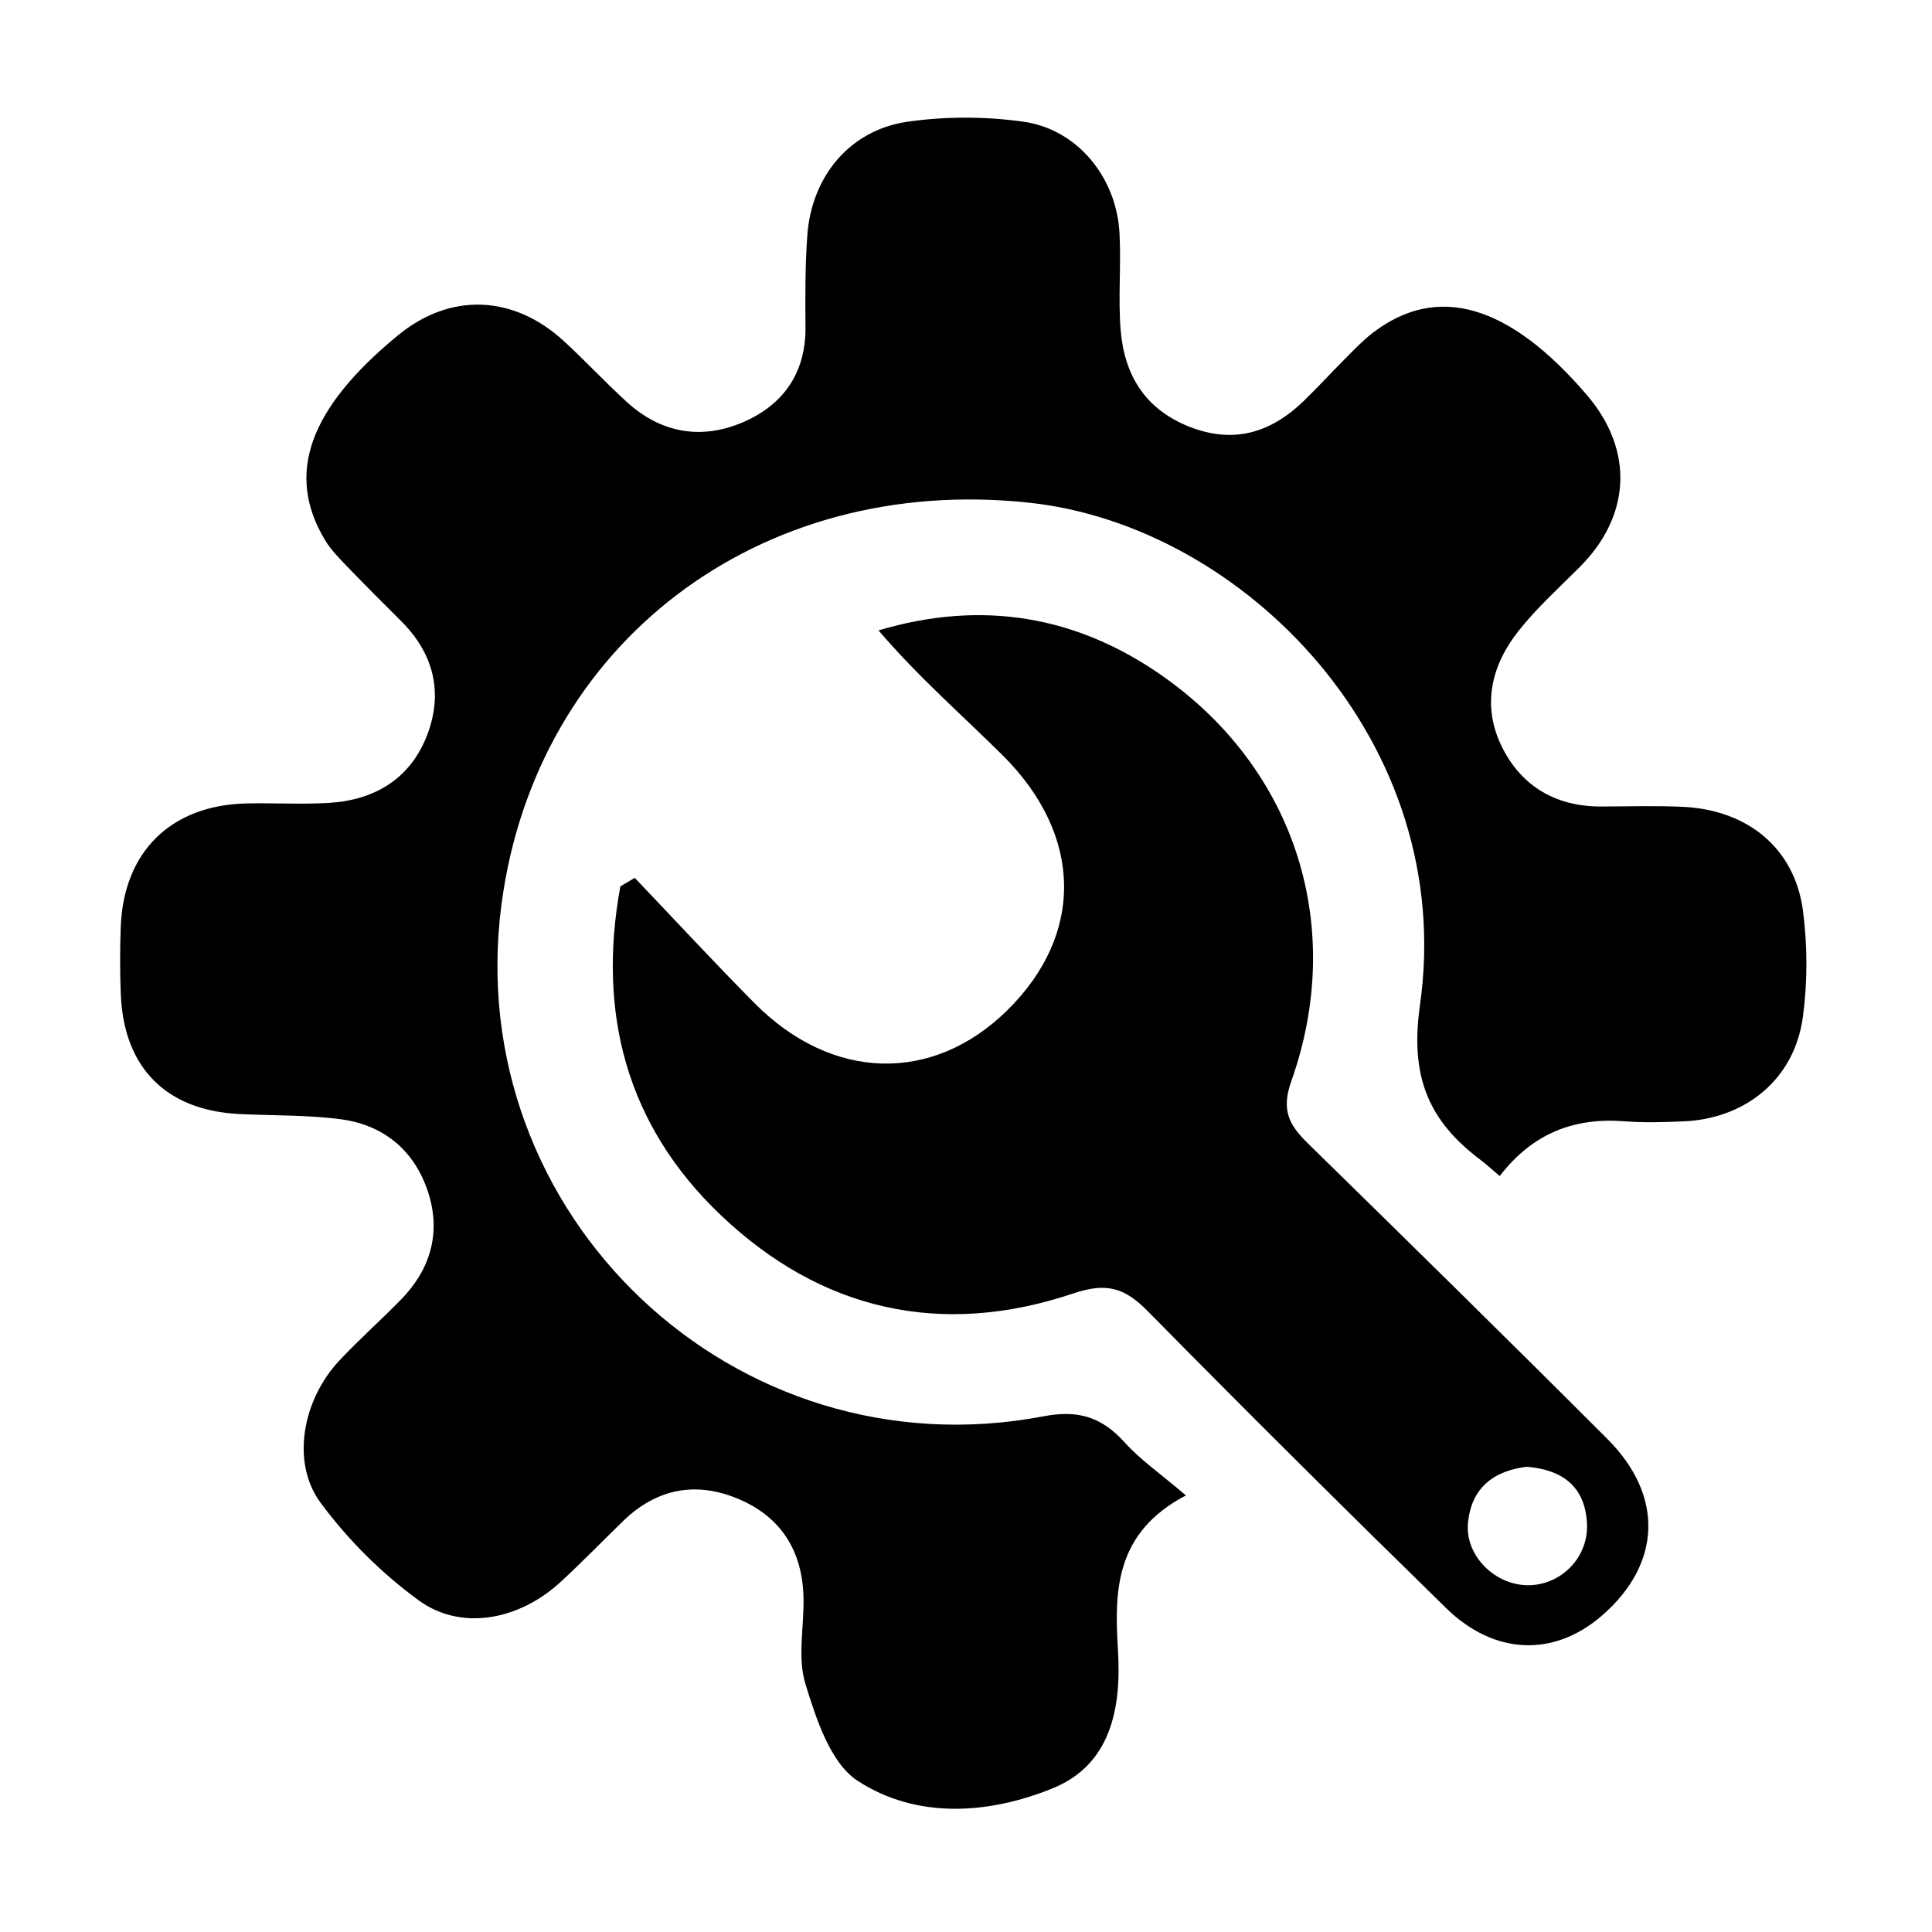
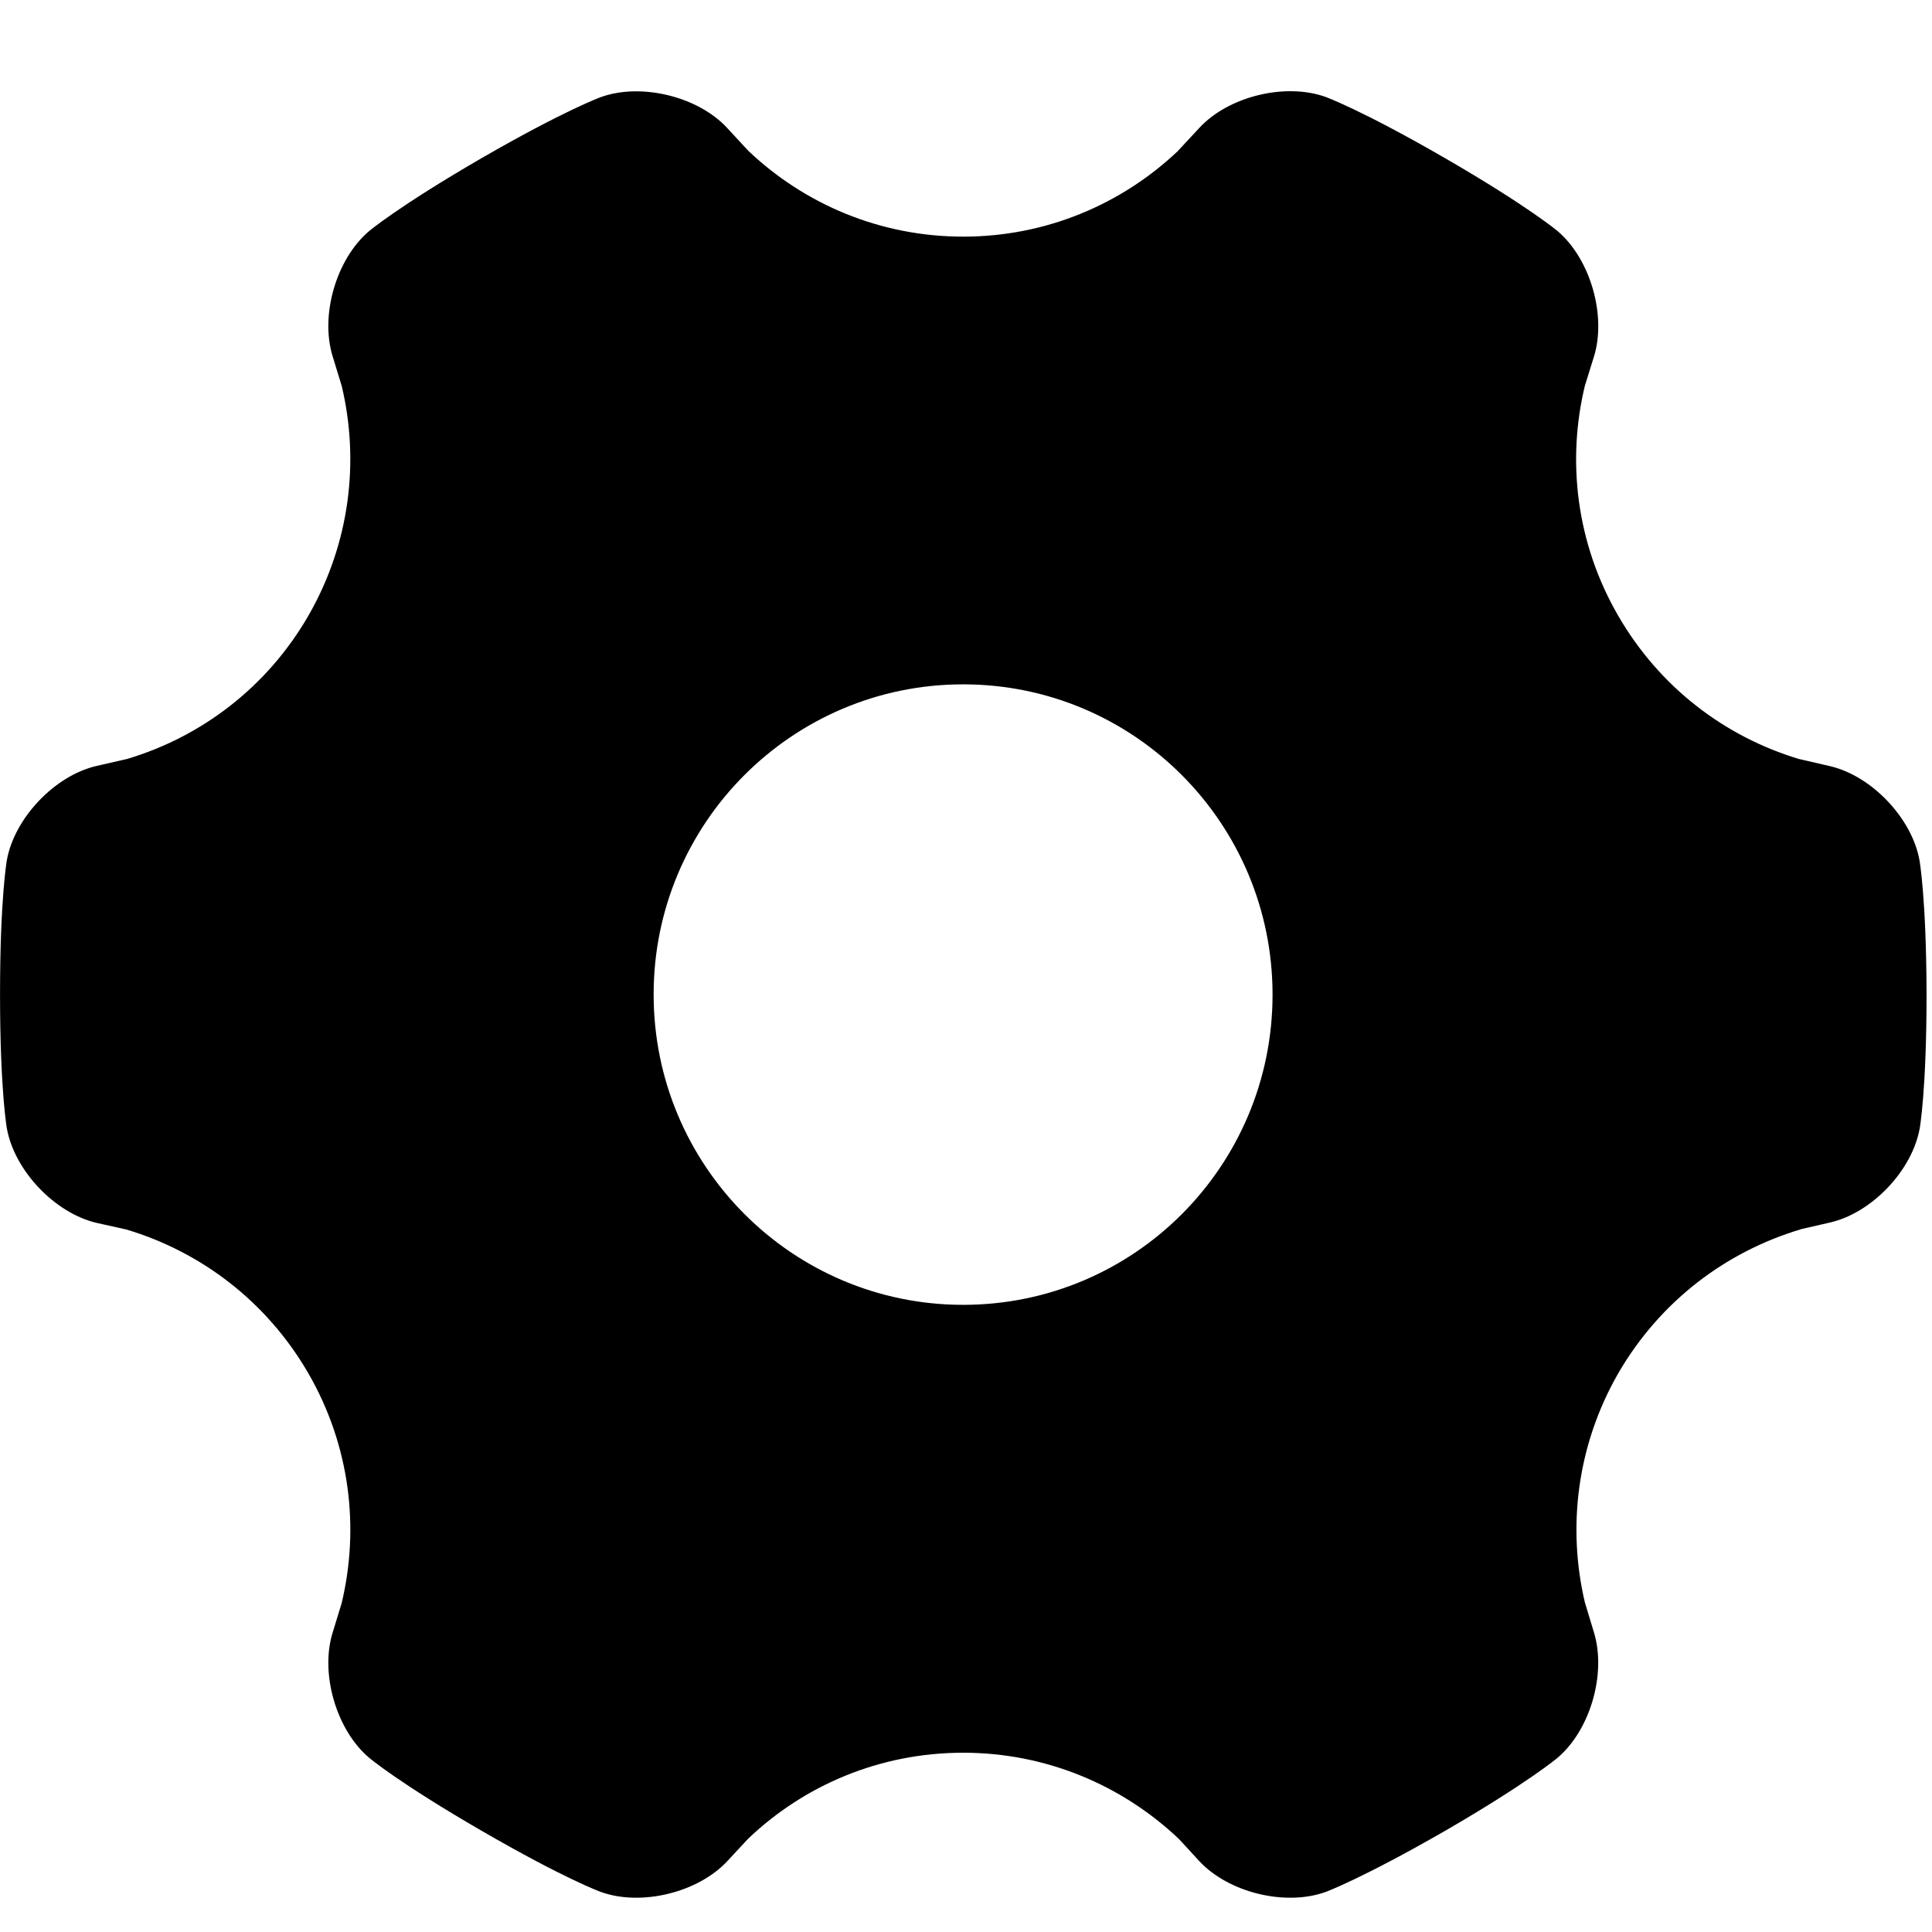
- <svg xmlns="http://www.w3.org/2000/svg" t="1731290044126" class="icon" viewBox="0 0 1024 1024" version="1.1" p-id="4586" width="200" height="200">
-   <path d="M794.876 623.33c-4.784-4.062-7.258-6.38-9.952-8.4-27.737-20.754-37.713-44.19-32.319-82.145 19.8-139.245-93.017-253.946-206.836-266.31-143.583-15.602-261.732 74.766-279.96 212.772-21.77 164.801 123.73 302.652 287.365 271.41 18.378-3.506 30.783 0.446 42.82 13.75 8.514 9.43 19.276 16.846 32.58 28.196-37.473 19.617-38.011 50.35-36.04 81.84 1.936 31.034-3.793 60.916-34.653 73.425-33.676 13.66-71.837 16.504-103.297-3.983-14.46-9.421-21.935-32.737-27.673-51.282-4.352-14.048-0.68-30.5-1.04-45.88-0.56-24.534-11.77-42.689-34.499-52.259-22.689-9.547-43.47-5.464-61.298 11.907-11.018 10.738-21.743 21.794-33.06 32.197-21.937 20.16-52.574 26.043-75.034 9.692-19.629-14.298-37.691-32.264-52.094-51.806-15.78-21.428-9.509-54.512 9.919-75.27 10.47-11.205 22.021-21.403 32.74-32.384 15.635-16.002 21.25-35.372 14.46-56.601-7.082-22.118-23.34-35.937-46.434-38.981-17.727-2.337-35.8-1.867-53.721-2.76-38.678-1.923-61.156-24.4-62.808-63.173-0.515-11.947-0.479-23.938-0.044-35.885 1.439-39.964 26.6-64.674 66.684-65.56 14.517-0.32 29.097 0.572 43.574-0.286 24.105-1.416 42.94-12.609 51.91-35.371 8.92-22.633 3.952-43.585-13.62-61.066-9.673-9.635-19.343-19.29-28.817-29.136-4.1-4.272-8.377-8.62-11.405-13.637-21.141-35.014-8.628-69.844 38.73-108.712 27.561-22.62 61.066-21.495 87.969 3.302 11.302 10.416 21.803 21.712 33.15 32.078 18.179 16.624 39.645 20.28 61.774 10.708 21.187-9.166 33.18-26.012 32.98-50.296-0.132-16.218-0.212-32.506 0.965-48.668 2.279-31.39 22.609-55.883 53.202-60.253 20.027-2.861 41.11-2.827 61.155-0.035 28.817 4.009 49.547 29.525 51.112 59.17 0.913 17.046-0.777 34.263 0.605 51.252 1.938 23.7 12.787 41.89 36.237 51.21 23.646 9.388 43.388 3.283 60.841-13.61 7.36-7.132 14.276-14.74 21.529-21.985 4.826-4.826 9.55-9.874 14.94-14.027 34.249-26.36 72.397-15.23 113.57 32.895 25.1 29.332 23.431 64.166-4.146 91.538-10.901 10.822-22.363 21.295-31.896 33.259-14.864 18.652-19.838 40.296-8.697 62.27 10.434 20.57 28.559 31.033 52.106 31.027 14.533-0.012 29.084-0.52 43.578 0.177 34.573 1.673 59.32 22.192 63.605 55.235 2.396 18.451 2.411 37.747-0.078 56.182-4.432 32.808-30.227 54.029-63.68 55.308-10.245 0.396-20.565 0.749-30.763-0.056-26.606-2.09-48.629 6.18-66.236 29.017zM336.43 465.278c21.129 22.158 41.911 44.652 63.458 66.386 41.072 41.432 94.474 42.723 134.032 3.772 40.815-40.181 40.192-92.732-2.596-135.204-21.811-21.637-45.026-41.848-65.681-66.107 55.258-16.458 105.312-7.43 150.141 23.894 71.06 49.655 97.592 133.46 68.604 215.108-5.522 15.544-0.925 23.335 8.91 32.963C746.4 658.085 799.44 710.156 851.982 762.722c30.141 30.171 28.558 66.27-2.897 93.571-25.333 21.976-56.919 21.16-82.622-3.98-53.157-51.972-105.923-104.357-158.085-157.32-12.118-12.295-21.594-15.47-39.462-9.458-69.97 23.549-133.781 9.174-187.103-41.697-50.094-47.784-65.217-107.37-53.014-174.026 2.548-1.507 5.094-3.02 7.63-4.534z m472.857 312.145c-17.693 2.097-29.64 11.274-31.242 30.09-1.463 17.126 14.383 32.66 31.79 32.693 17.664 0.03 32.298-14.9 31.29-32.889-1.085-19.346-12.804-28.3-31.838-29.894z m0 0" p-id="4587" />
+ <svg xmlns="http://www.w3.org/2000/svg" t="1734057434054" class="icon" viewBox="0 0 1024 1024" version="1.1" p-id="2347" width="200" height="200">
+   <path d="M1017.378 456.011c-3.989-22.374-25.431-44.901-47.618-49.979l-16.451-3.803c-39.016-11.78-73.666-37.86-95.667-75.942-22.185-38.357-27.235-81.921-17.634-121.807l4.861-15.612c6.67-21.72-1.994-51.634-19.257-66.345 0 0-15.643-13.21-59.71-38.699-44.06-25.458-63.191-32.41-63.191-32.41-21.378-7.727-51.543-0.371-66.997 16.33l-11.594 12.463c-29.666 28.046-69.645 45.216-113.585 45.216-44.153 0-84.258-17.295-113.954-45.527L385.394 67.804c-15.394-16.67-45.591-24.057-66.967-16.326 0 0-19.132 6.916-63.29 32.405-43.996 25.491-59.546 38.639-59.546 38.639-17.327 14.711-26.02 44.501-19.289 66.313l4.828 15.769c9.475 39.854 4.364 83.326-17.634 121.654-22.064 38.236-57.056 64.38-96.229 76.031L51.186 405.967c-22.09 5.05-43.564 27.609-47.553 49.951 0 0-3.613 20.1-3.613 71.11 0 51.013 3.613 71.019 3.613 71.019 4.021 22.435 25.462 44.933 47.553 50.105l15.709 3.493c39.326 11.714 74.412 37.952 96.6 76.344 22.091 38.328 27.141 81.892 17.573 121.78l-4.768 15.58c-6.73 21.687 1.963 51.601 19.35 66.309 0 0 15.551 13.213 59.644 38.702 44.093 25.552 63.165 32.411 63.165 32.411 21.409 7.727 51.509 0.311 66.967-16.27l11.062-11.902c29.697-28.356 69.829-45.618 114.047-45.618 44.189 0 84.388 17.387 114.21 45.618l0.028 0 10.94 11.902c15.454 16.581 45.493 23.997 66.93 16.27 0 0 19.071-6.98 63.321-32.411 44.002-25.49 59.58-38.702 59.58-38.702 17.329-14.708 25.929-44.496 19.323-66.309l-4.861-16.08c-9.35-39.762-4.24-83.14 17.634-121.279 22.251-38.453 57.278-64.57 96.539-76.344l0-0.065 15.706-3.612c22.187-5.051 43.629-27.545 47.615-49.983 0 0 3.613-20.068 3.613-71.11C1020.991 476.079 1017.378 456.011 1017.378 456.011zM510.508 691.592c-90.588 0-164.068-73.666-164.068-164.532 0-90.742 73.479-164.343 164.068-164.343 90.584 0 163.97 73.633 163.97 164.468C674.478 618.052 601.092 691.592 510.508 691.592z" p-id="2348" />
</svg>
